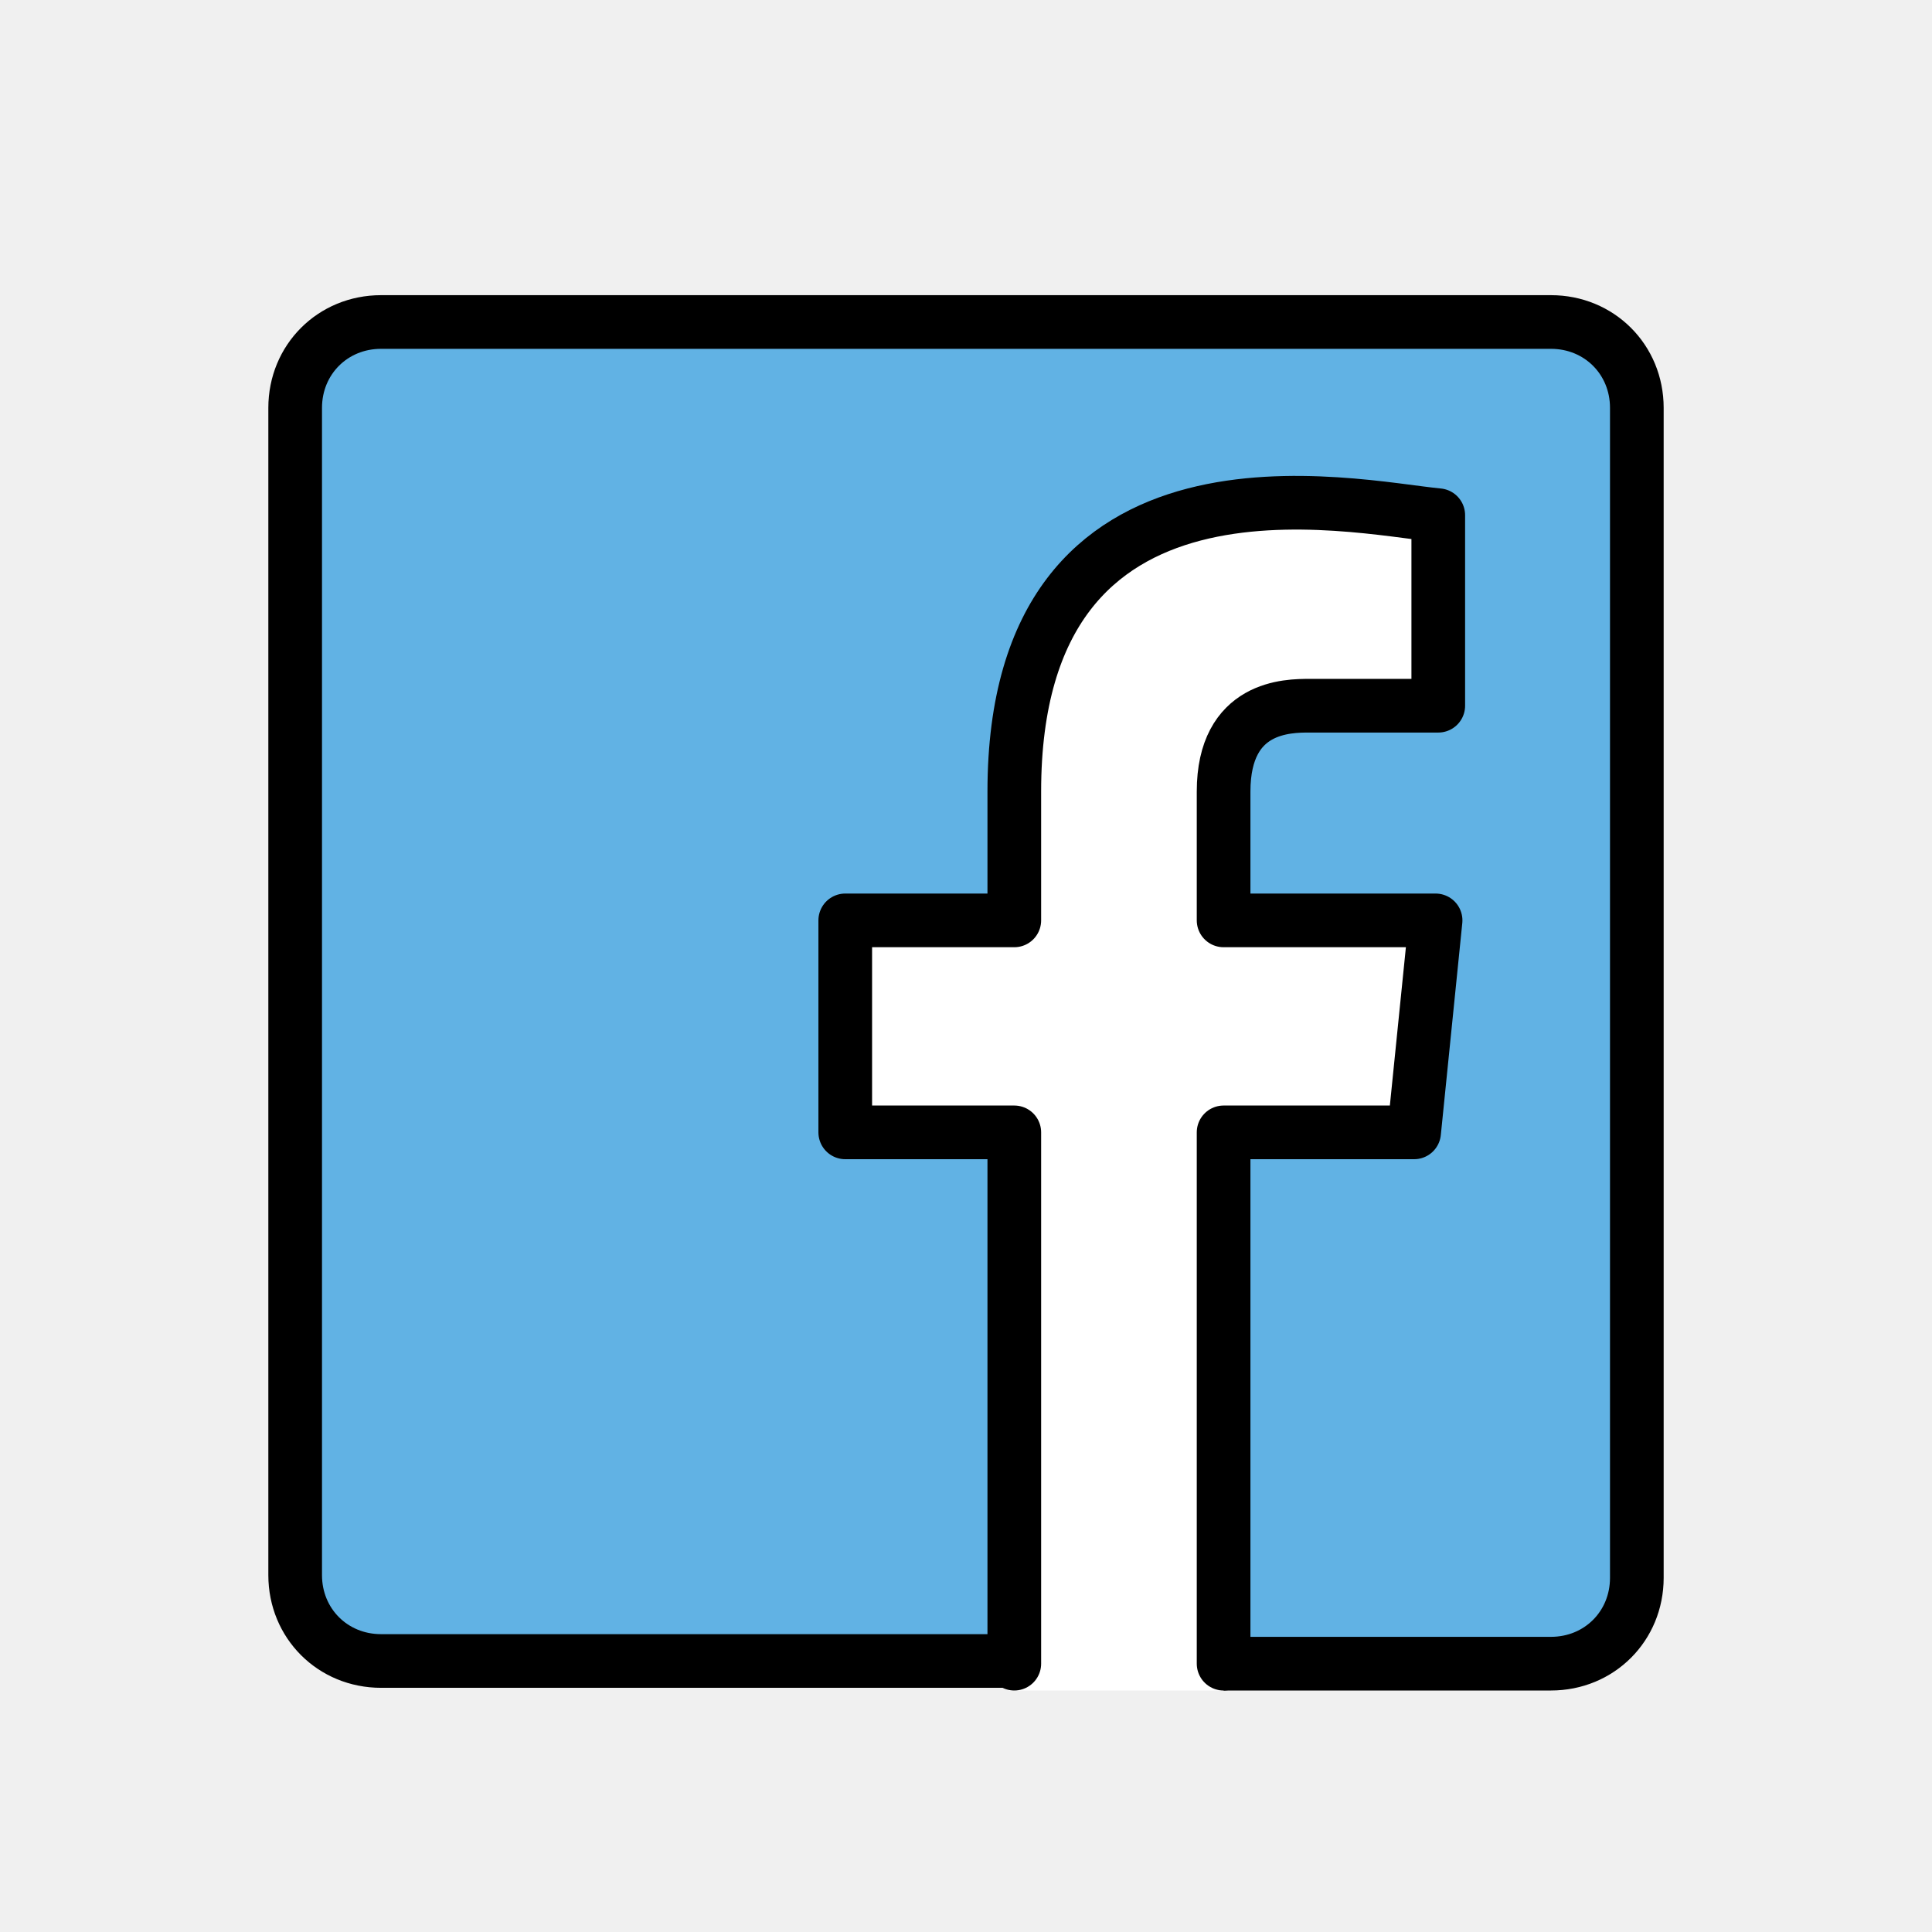
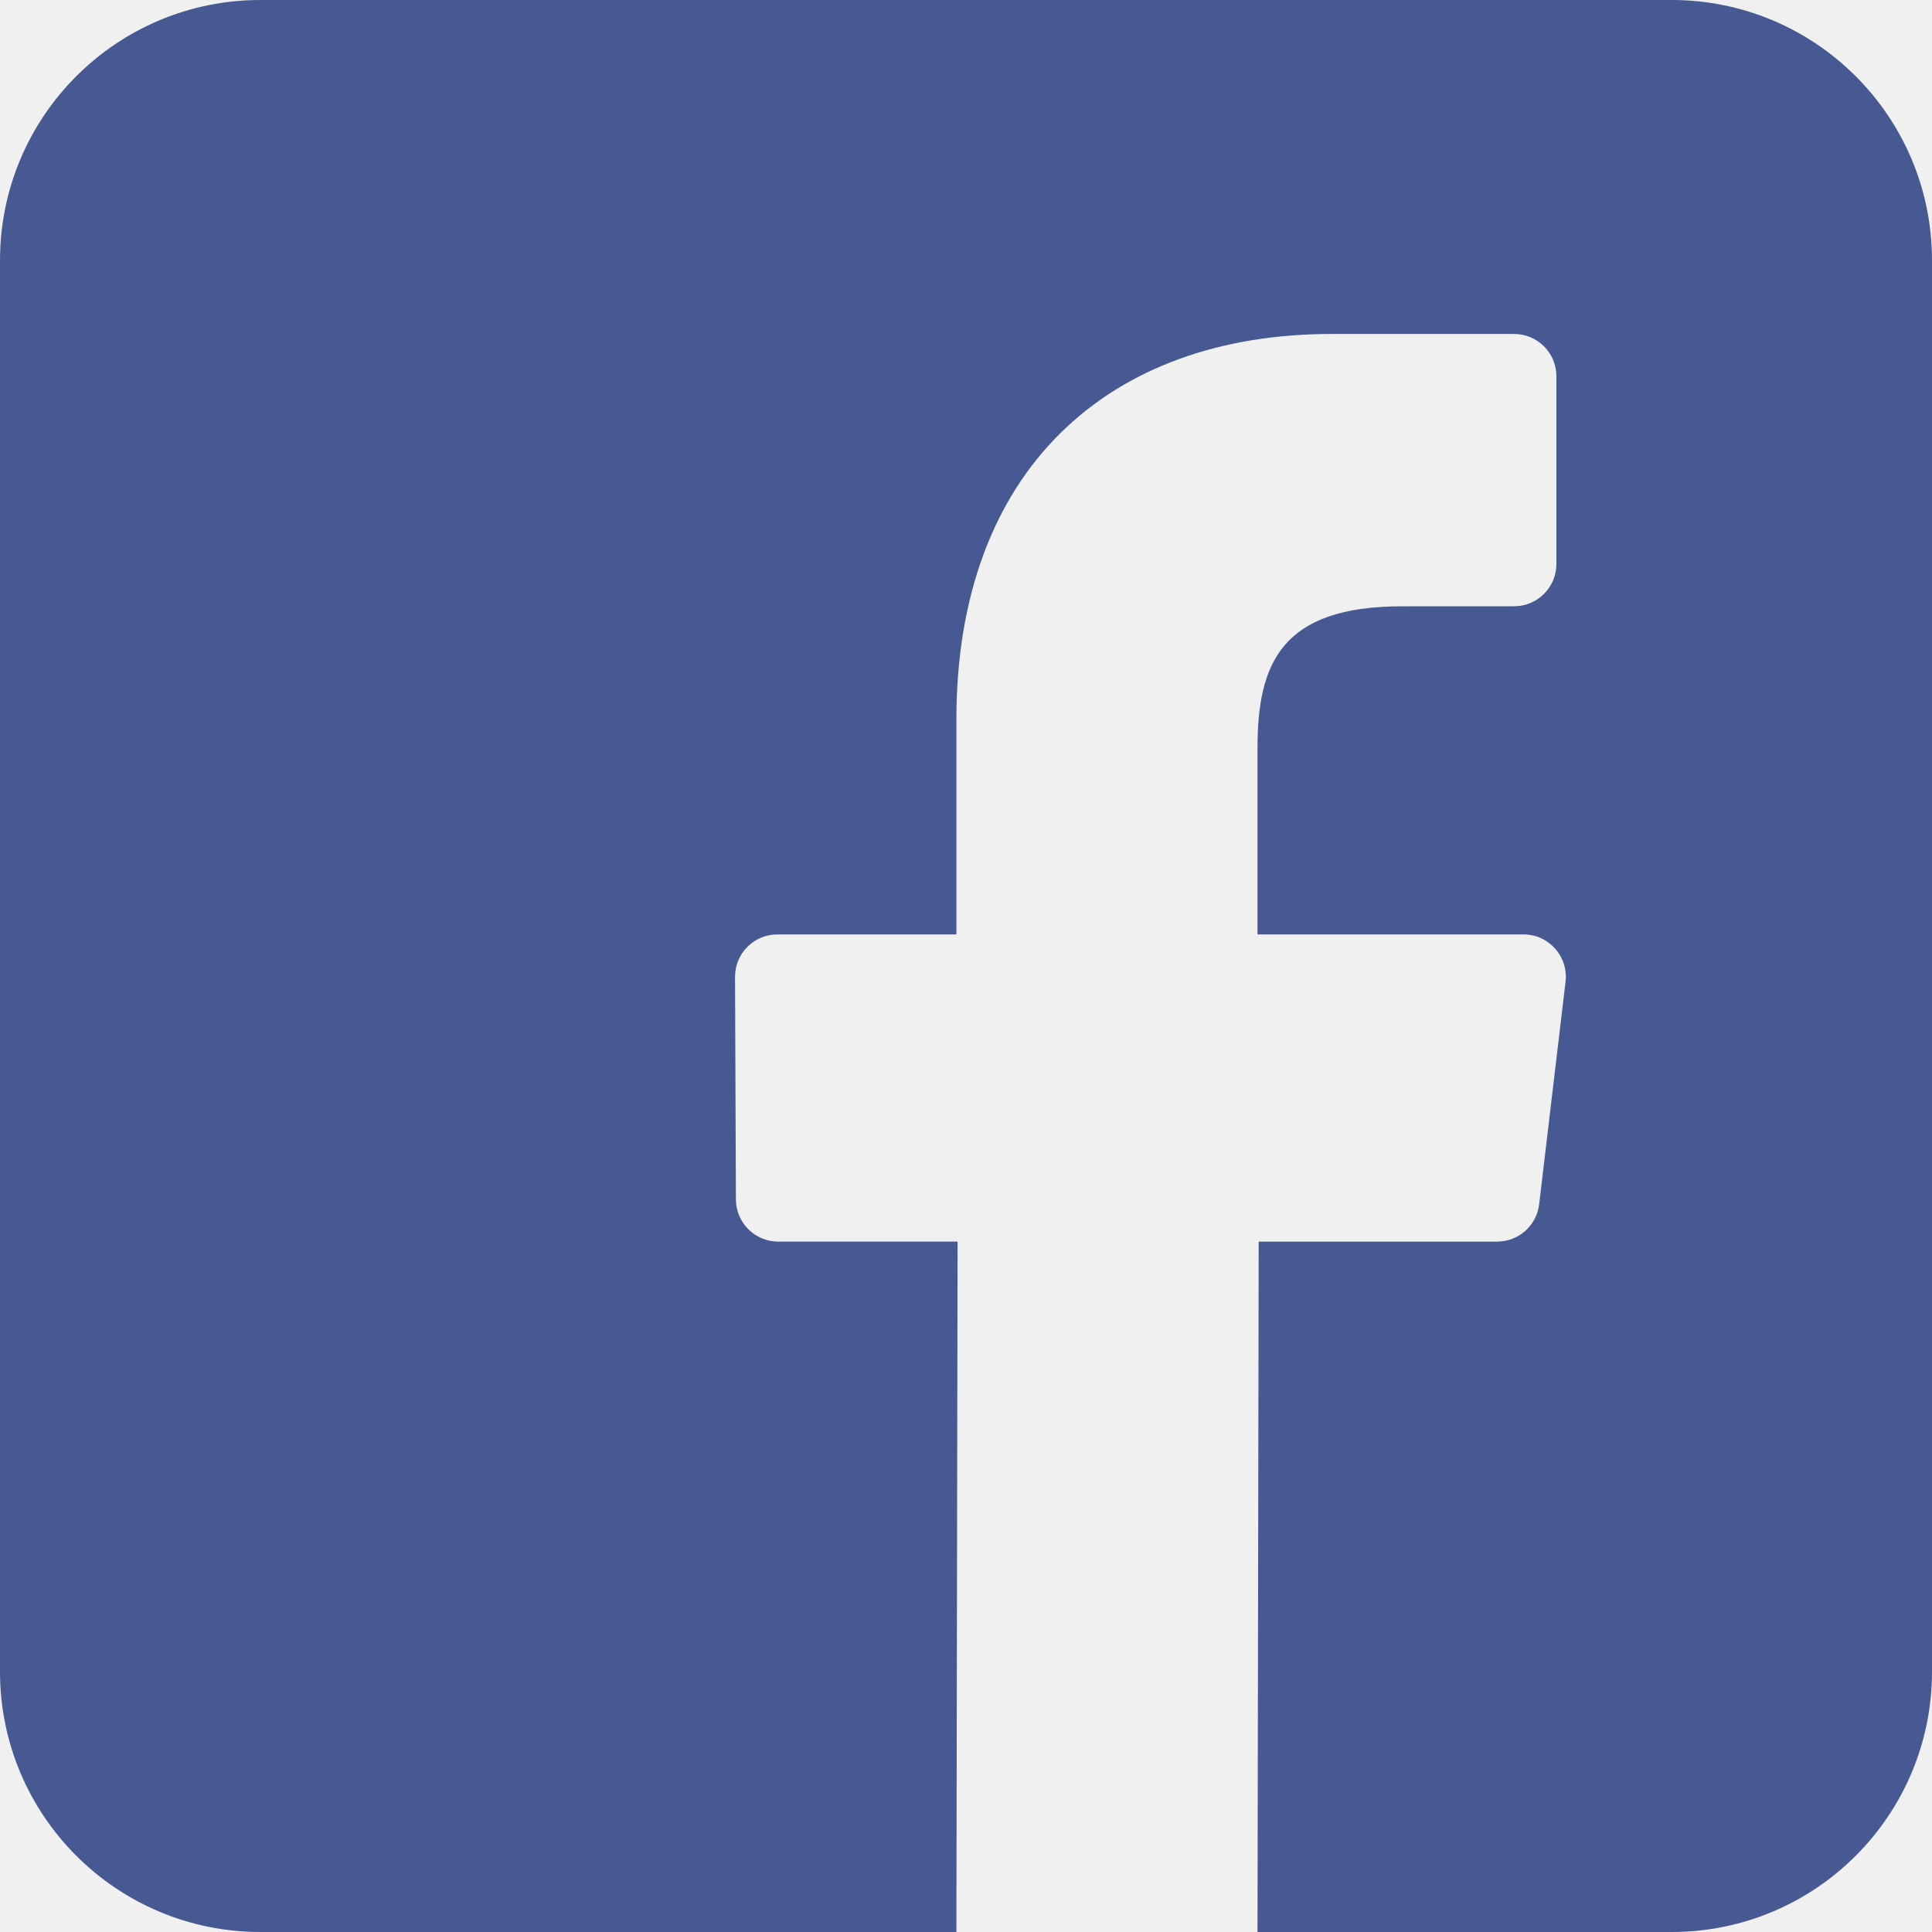
- <svg xmlns="http://www.w3.org/2000/svg" version="1.1" id="Emoji" x="0px" y="0px" viewBox="0 0 72 72" enable-background="new 0 0 72 72" xml:space="preserve">
-   <g id="_xDB80__xDC2C__2_">
-     <g id="_xDB80__xDC2C__1_">
-       <path fill="#61B2E4" d="M57,12H15c-2.2,0-4,1.8-4,4v42c0,2.2,1.8,4,4,4h42c2.2,0,4-1.8,4-4V16C61,13.8,59.2,12,57,12z" />
-       <path fill="#FFFFFF" d="M48.5,26.8c0.8,0,4.7,0,4.7,0v-7c-3.1,0-15.6-3.1-15.6,10.2v4.7h-6.2v7.8h6.2V63h7.8V42.5h7l0.8-7.8h-7.8    V30C45.4,26.8,47.7,26.8,48.5,26.8z" />
-     </g>
-     <g id="_xDB80__xDC2C_">
-       <path fill="none" stroke="#000000" stroke-width="2" stroke-miterlimit="10" d="M45.6,62h12.2c1.8,0,3.2-1.4,3.2-3.2V15.2    c0-1.8-1.4-3.2-3.2-3.2H14.2c-1.8,0-3.2,1.4-3.2,3.2v43.5c0,1.8,1.4,3.2,3.2,3.2h23.5" />
-       <path fill="none" stroke="#000000" stroke-width="2" stroke-linecap="round" stroke-linejoin="round" stroke-miterlimit="10" d="    M45.6,62V42.2h7.1l0.8-7.9h-7.9v-4.8c0-3.2,2.4-3.2,3.2-3.2s4.8,0,4.8,0v-7.1c-3.2-0.3-15.8-3.2-15.8,10.3v4.8h-6.3v7.9h6.3V62" />
-     </g>
-   </g>
+ <svg xmlns="http://www.w3.org/2000/svg" version="1.1" id="Layer_1" x="0px" y="0px" viewBox="0 0 408.788 408.788" style="enable-background:new 0 0 408.788 408.788;" xml:space="preserve">
+   <path style="fill:#475993;" d="M353.701,0H55.087C24.665,0,0.002,24.662,0.002,55.085v298.616c0,30.423,24.662,55.085,55.085,55.085  h147.275l0.251-146.078h-37.951c-4.932,0-8.935-3.988-8.954-8.92l-0.182-47.087c-0.019-4.959,3.996-8.989,8.955-8.989h37.882  v-45.498c0-52.8,32.247-81.55,79.348-81.55h38.65c4.945,0,8.955,4.009,8.955,8.955v39.704c0,4.944-4.007,8.952-8.95,8.955  l-23.719,0.011c-25.615,0-30.575,12.172-30.575,30.035v39.389h56.285c5.363,0,9.524,4.683,8.892,10.009l-5.581,47.087  c-0.534,4.506-4.355,7.901-8.892,7.901h-50.453l-0.251,146.078h87.631c30.422,0,55.084-24.662,55.084-55.084V55.085  C408.786,24.662,384.124,0,353.701,0z" />
+   <g />
+   <g />
+   <g />
+   <g />
+   <g />
+   <g />
+   <g />
+   <g />
+   <g />
+   <g />
+   <g />
+   <g />
+   <g />
+   <g />
+   <g />
</svg>
